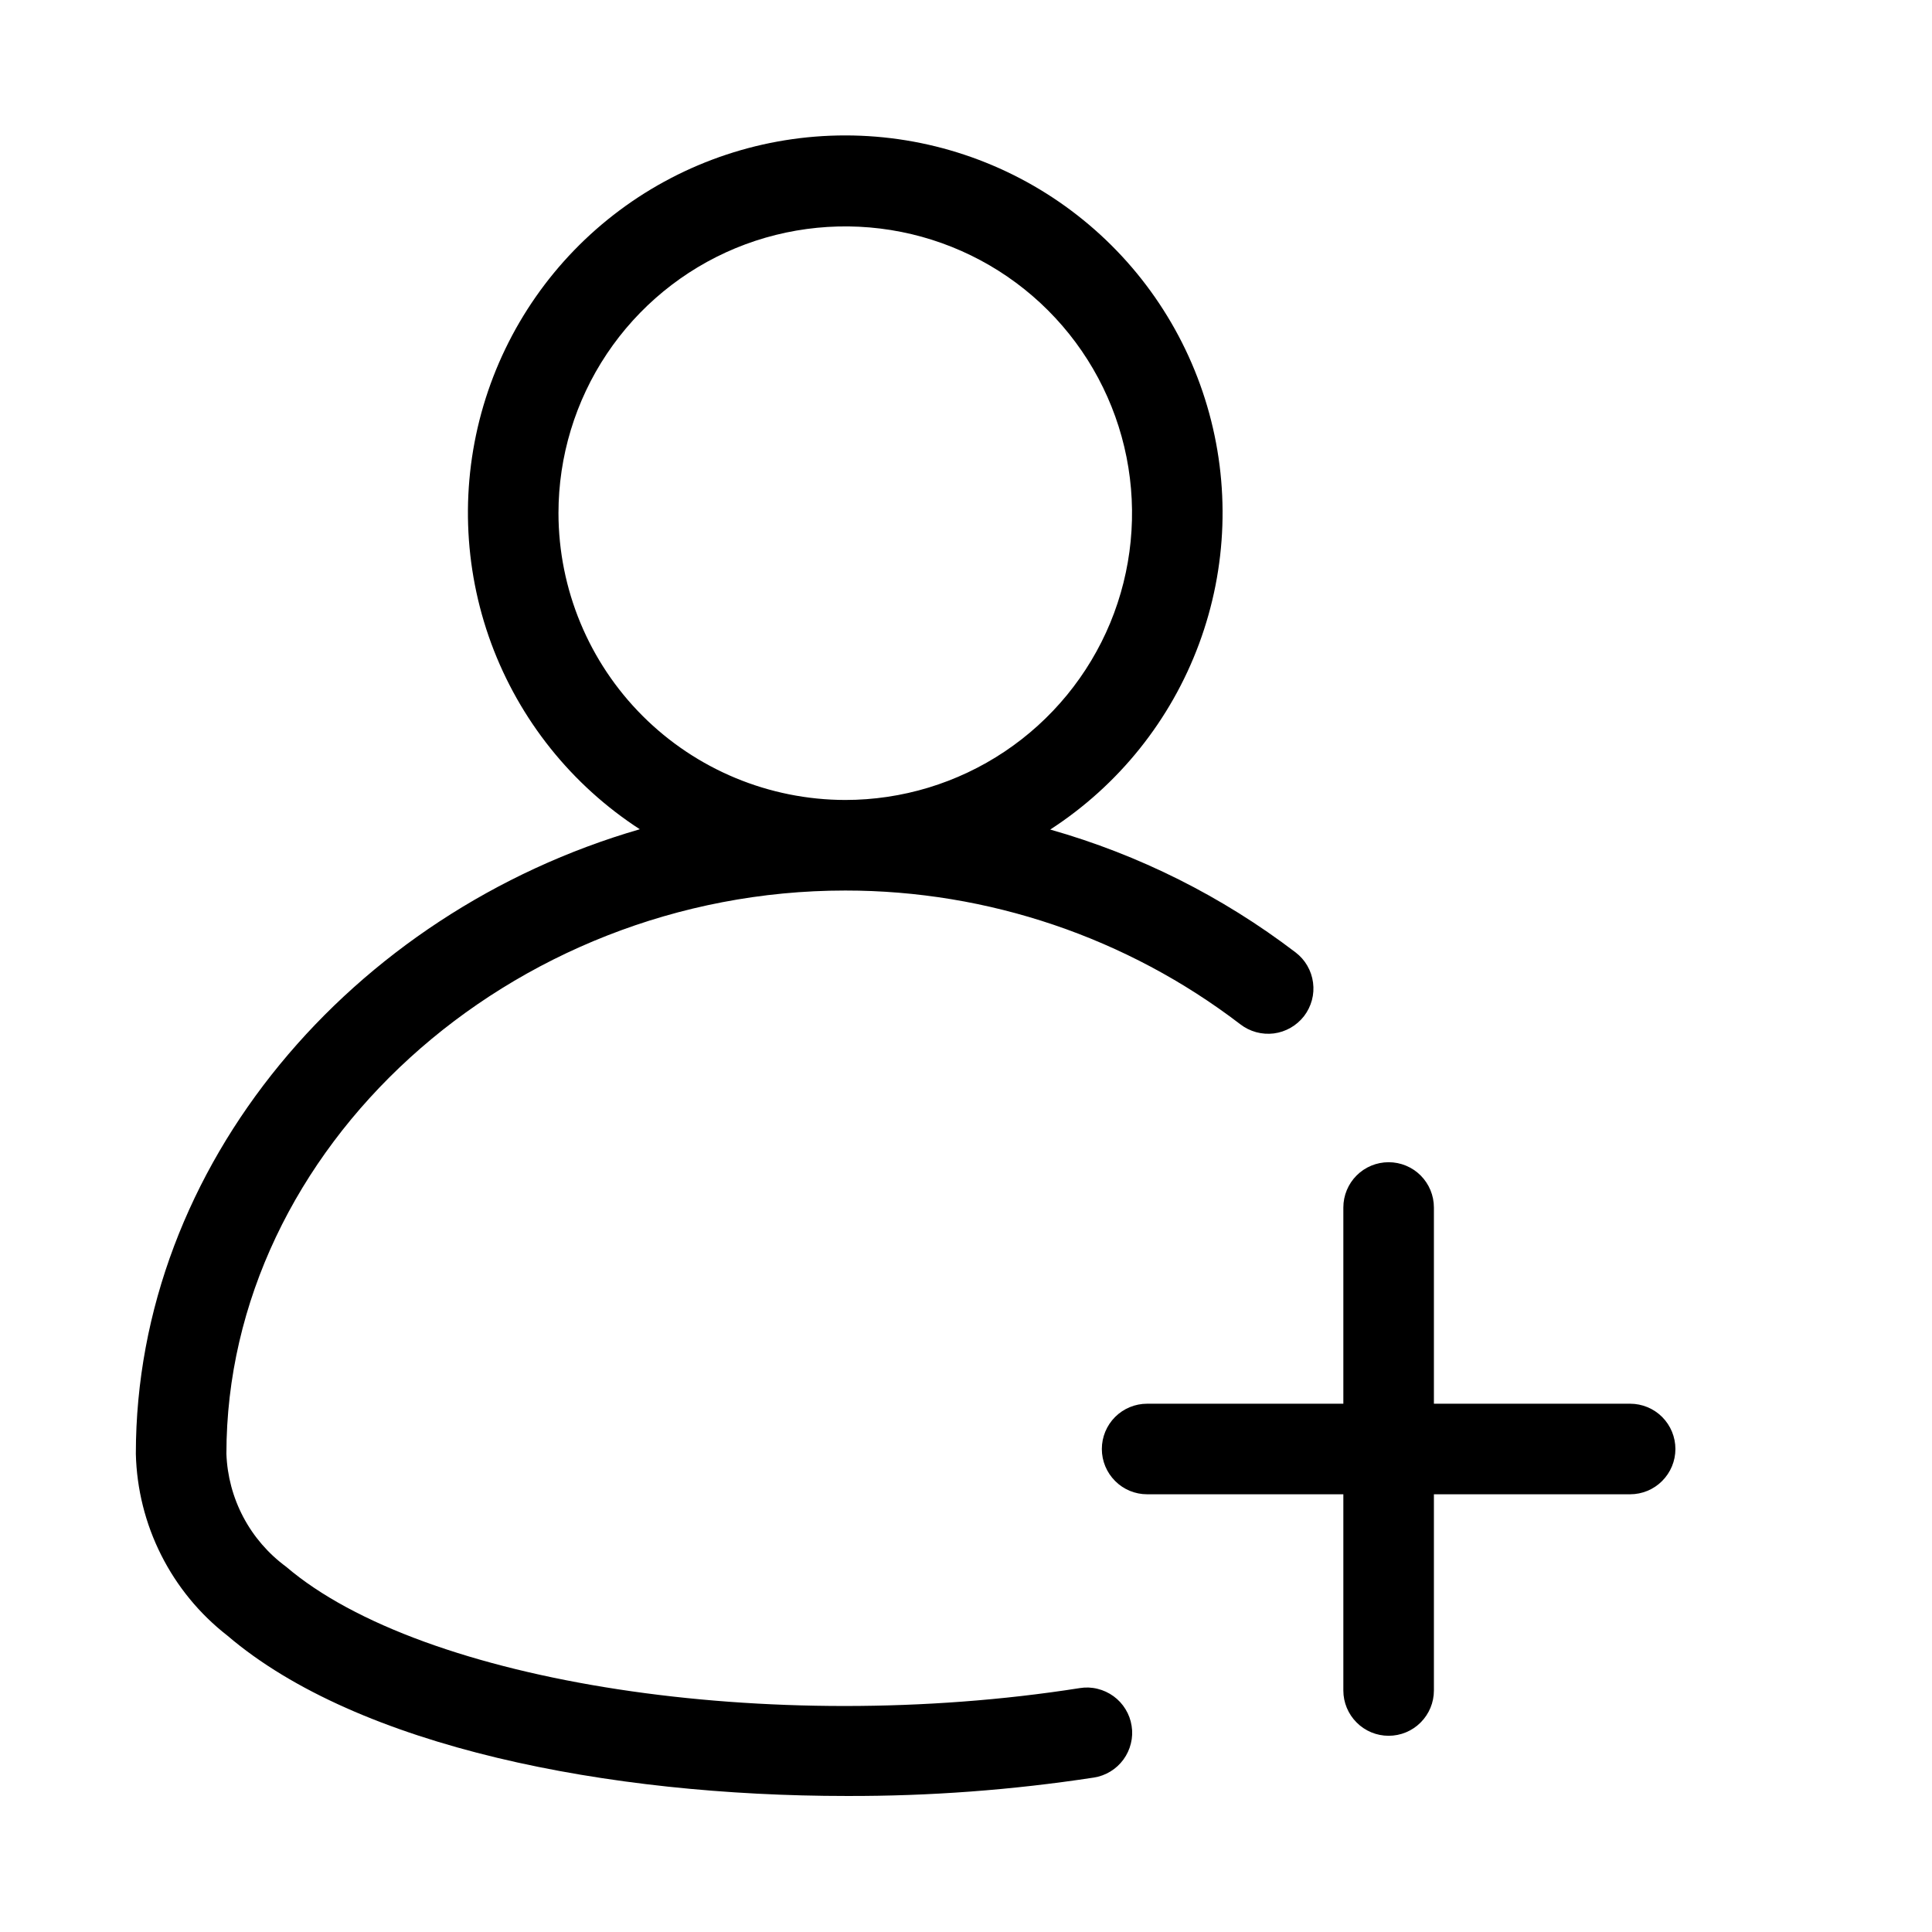
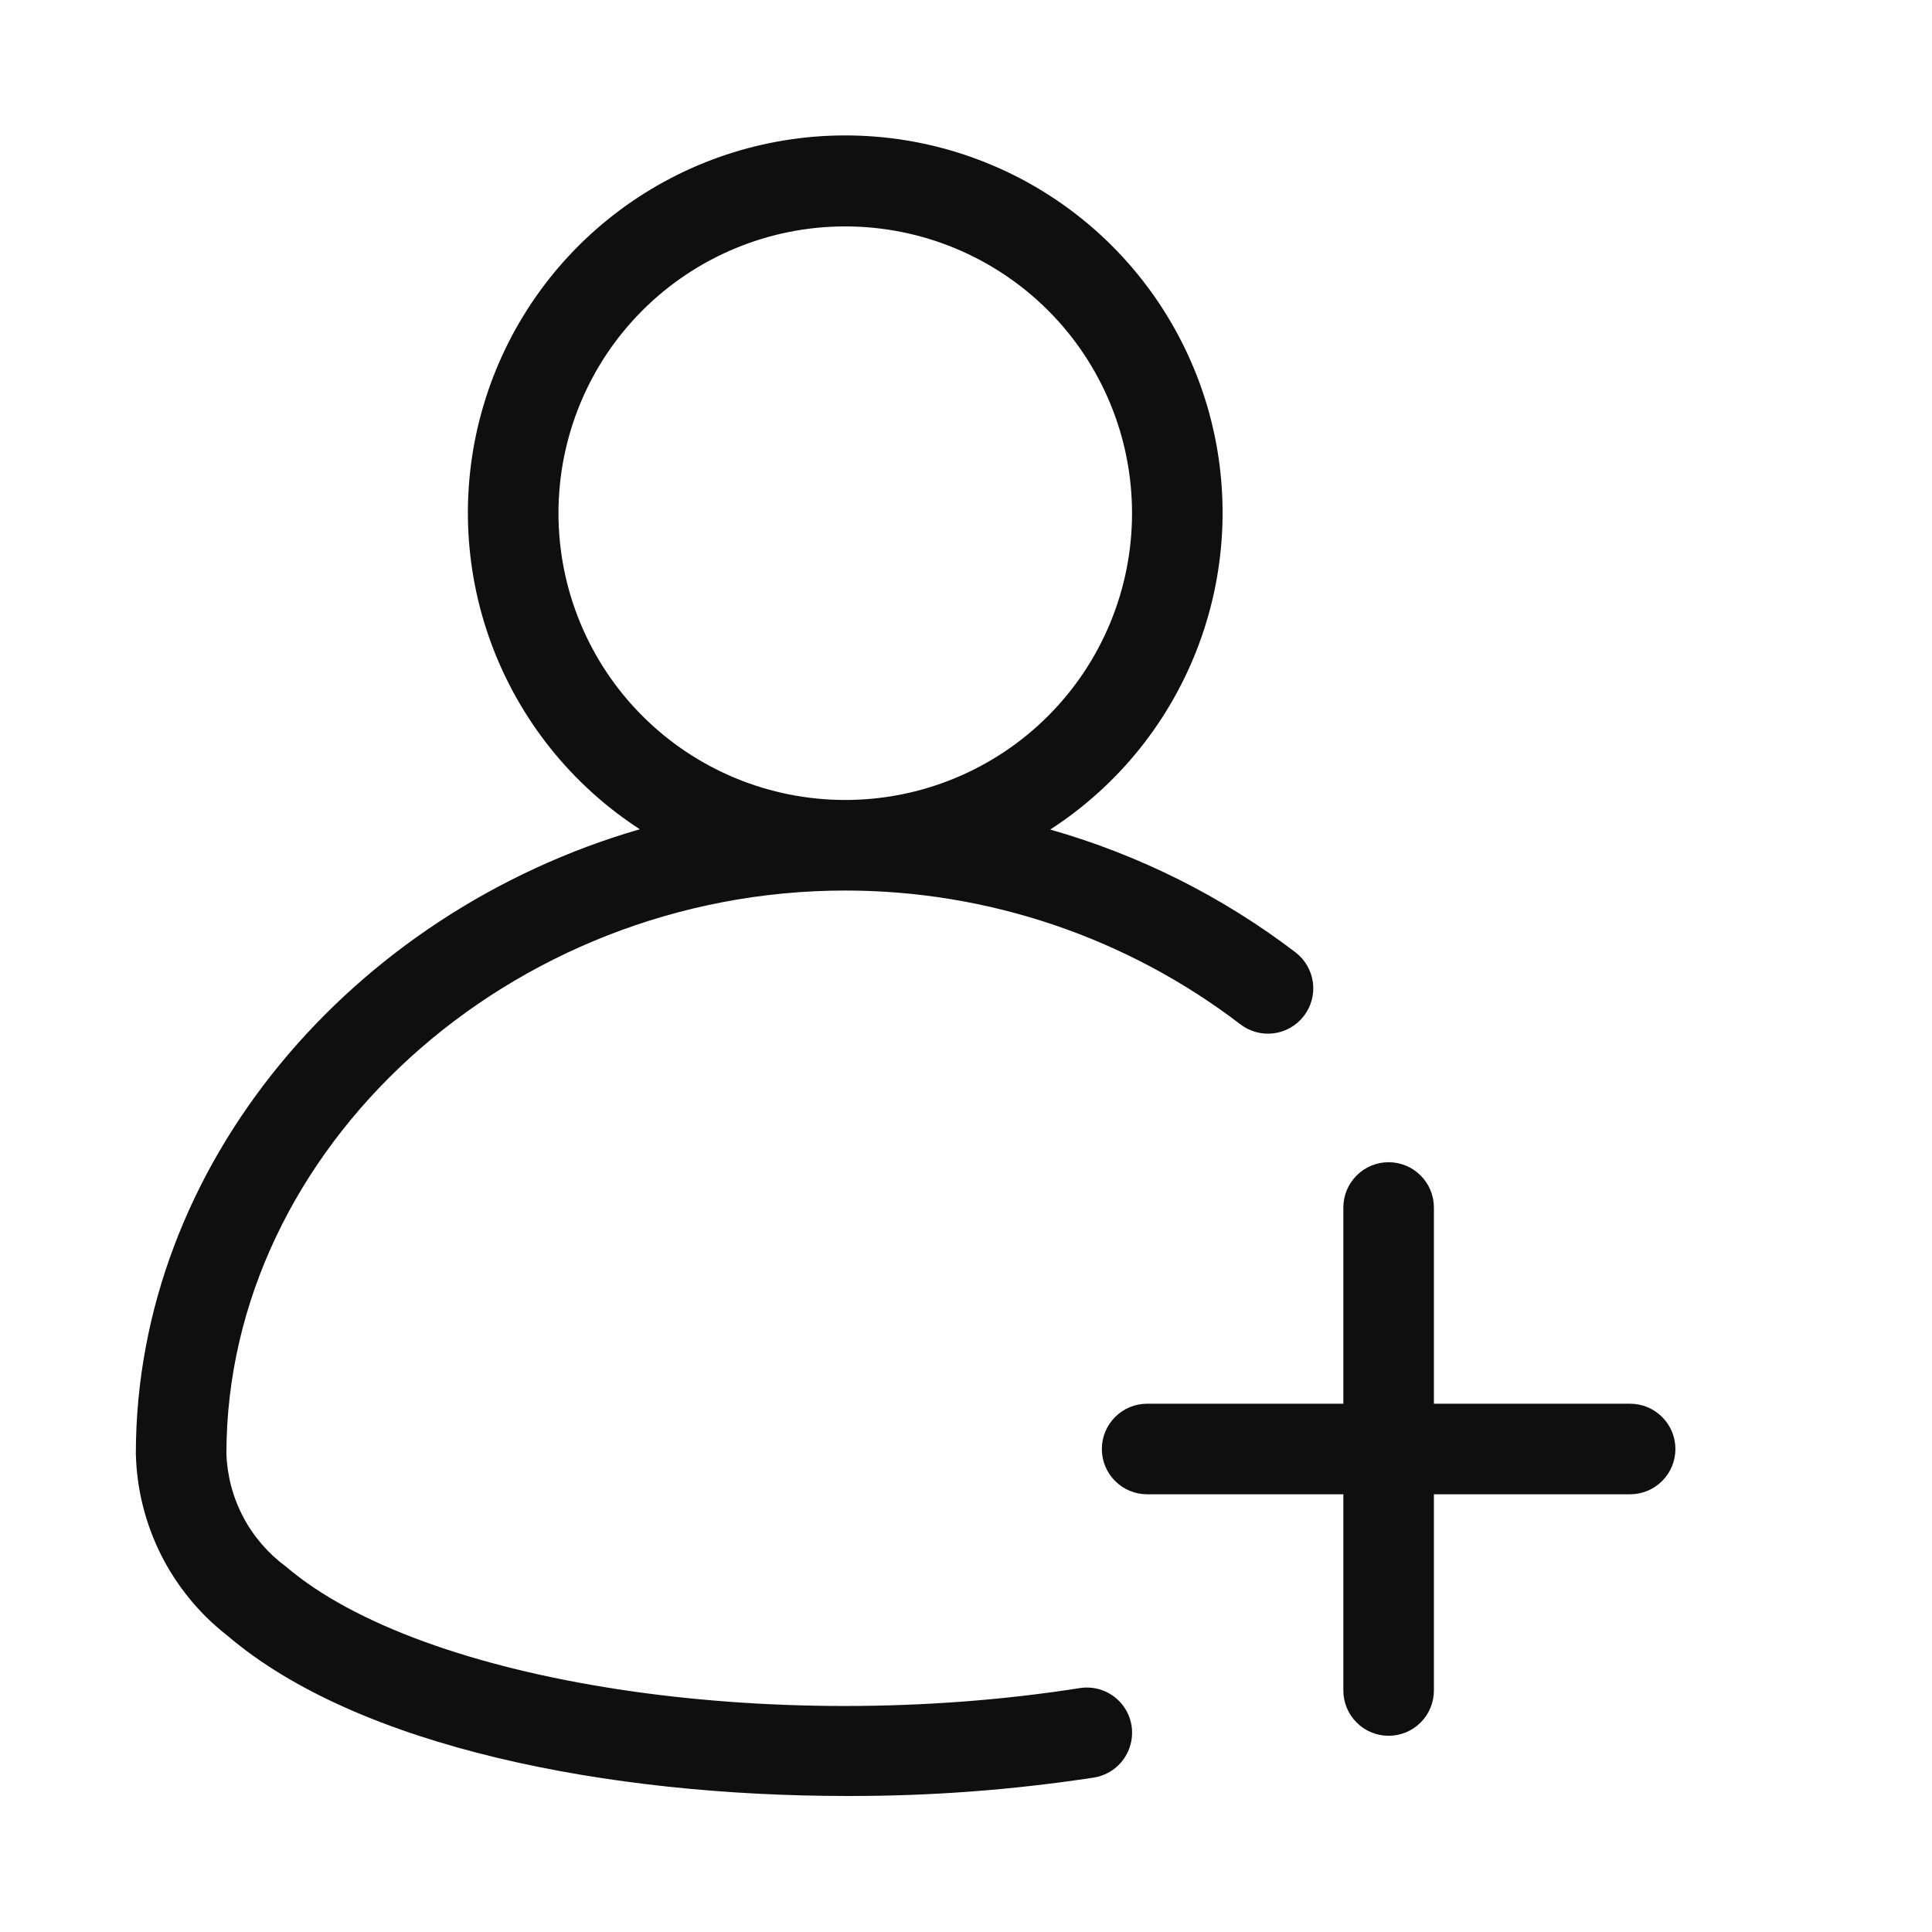
<svg xmlns="http://www.w3.org/2000/svg" width="32" height="32" viewBox="0 0 32 32" fill="none">
-   <path d="M27 23.25H23.75V20C23.75 19.801 23.671 19.61 23.53 19.469C23.39 19.329 23.199 19.25 23 19.25C22.801 19.25 22.61 19.329 22.47 19.469C22.329 19.61 22.25 19.801 22.25 20V23.25H19C18.801 23.25 18.61 23.329 18.47 23.469C18.329 23.61 18.25 23.801 18.25 24C18.25 24.199 18.329 24.389 18.47 24.53C18.61 24.671 18.801 24.75 19 24.75H22.25V28C22.25 28.199 22.329 28.389 22.47 28.53C22.61 28.671 22.801 28.75 23 28.75C23.199 28.75 23.39 28.671 23.53 28.53C23.671 28.389 23.75 28.199 23.75 28V24.75H27C27.199 24.75 27.39 24.671 27.53 24.53C27.671 24.389 27.75 24.199 27.75 24C27.75 23.801 27.671 23.61 27.53 23.469C27.39 23.329 27.199 23.25 27 23.25Z" fill="black" />
-   <path d="M17.886 27.96C12.77 28.764 6.998 27.881 4.739 25.95C4.444 25.733 4.201 25.452 4.03 25.128C3.859 24.805 3.763 24.446 3.75 24.08C3.75 19.022 8.444 14.75 14 14.75C16.365 14.749 18.665 15.528 20.543 16.965C20.621 17.025 20.71 17.07 20.806 17.096C20.901 17.122 21.001 17.129 21.099 17.117C21.197 17.104 21.292 17.072 21.377 17.023C21.463 16.974 21.538 16.908 21.599 16.83C21.659 16.752 21.703 16.662 21.729 16.567C21.755 16.471 21.761 16.372 21.748 16.274C21.735 16.175 21.703 16.081 21.653 15.995C21.604 15.91 21.538 15.835 21.459 15.775C20.244 14.848 18.866 14.157 17.395 13.74C18.527 13.007 19.392 11.928 19.86 10.664C20.329 9.4 20.376 8.018 19.994 6.725C19.613 5.432 18.824 4.297 17.744 3.489C16.665 2.681 15.353 2.244 14.005 2.243C12.656 2.242 11.344 2.677 10.263 3.483C9.182 4.289 8.391 5.423 8.008 6.716C7.625 8.009 7.67 9.391 8.136 10.656C8.603 11.921 9.466 13.001 10.597 13.735C5.826 15.117 2.25 19.295 2.25 24.08C2.264 24.662 2.407 25.235 2.669 25.755C2.931 26.276 3.305 26.732 3.765 27.09C5.936 28.946 10.089 29.747 14.024 29.747C15.395 29.751 16.764 29.649 18.118 29.442C18.216 29.427 18.309 29.392 18.393 29.341C18.477 29.29 18.55 29.222 18.608 29.143C18.666 29.063 18.708 28.973 18.731 28.877C18.755 28.781 18.759 28.682 18.743 28.585C18.728 28.487 18.694 28.394 18.642 28.31C18.591 28.226 18.524 28.153 18.444 28.095C18.364 28.037 18.274 27.995 18.178 27.972C18.083 27.948 17.983 27.944 17.886 27.96ZM9.25 8.5C9.25 7.56 9.529 6.642 10.051 5.861C10.573 5.08 11.314 4.471 12.182 4.111C13.05 3.752 14.005 3.658 14.927 3.841C15.848 4.024 16.695 4.477 17.359 5.141C18.023 5.805 18.476 6.652 18.659 7.573C18.842 8.494 18.748 9.449 18.389 10.317C18.029 11.185 17.42 11.927 16.639 12.449C15.858 12.971 14.94 13.25 14 13.25C12.741 13.248 11.533 12.747 10.643 11.857C9.752 10.966 9.252 9.759 9.25 8.5Z" fill="black" />
+   <path d="M27 23.25H23.75V20C23.75 19.801 23.671 19.61 23.53 19.47C23.39 19.329 23.199 19.25 23 19.25C22.801 19.25 22.61 19.329 22.47 19.47C22.329 19.61 22.25 19.801 22.25 20V23.25H19C18.801 23.25 18.61 23.329 18.47 23.47C18.329 23.61 18.25 23.801 18.25 24C18.25 24.199 18.329 24.39 18.47 24.53C18.61 24.671 18.801 24.75 19 24.75H22.25V28C22.25 28.199 22.329 28.39 22.47 28.53C22.61 28.671 22.801 28.75 23 28.75C23.199 28.75 23.39 28.671 23.53 28.53C23.671 28.39 23.75 28.199 23.75 28V24.75H27C27.199 24.75 27.39 24.671 27.53 24.53C27.671 24.39 27.75 24.199 27.75 24C27.75 23.801 27.671 23.61 27.53 23.47C27.39 23.329 27.199 23.25 27 23.25Z" fill="#0F0F0F" />
+   <path d="M17.886 27.96C12.77 28.764 6.998 27.88 4.739 25.95C4.444 25.733 4.201 25.453 4.03 25.129C3.858 24.805 3.763 24.446 3.75 24.08C3.75 19.022 8.444 14.75 14 14.75C16.365 14.75 18.665 15.528 20.543 16.965C20.621 17.025 20.71 17.069 20.806 17.095C20.901 17.121 21 17.127 21.098 17.115C21.196 17.102 21.29 17.07 21.375 17.021C21.461 16.972 21.536 16.906 21.596 16.828C21.656 16.75 21.7 16.661 21.726 16.566C21.752 16.47 21.758 16.371 21.746 16.273C21.733 16.175 21.701 16.081 21.652 15.996C21.603 15.91 21.537 15.835 21.459 15.775C20.244 14.848 18.865 14.158 17.395 13.74C18.527 13.008 19.392 11.929 19.86 10.664C20.329 9.4 20.376 8.018 19.995 6.725C19.613 5.432 18.824 4.296 17.744 3.488C16.665 2.681 15.353 2.244 14.005 2.243C12.656 2.242 11.344 2.677 10.263 3.483C9.182 4.289 8.391 5.423 8.008 6.716C7.624 8.009 7.669 9.391 8.136 10.656C8.603 11.921 9.466 13.001 10.597 13.735C5.826 15.117 2.25 19.295 2.25 24.08C2.264 24.663 2.407 25.235 2.669 25.756C2.931 26.276 3.305 26.732 3.765 27.09C5.935 28.946 10.089 29.747 14.025 29.747C15.395 29.751 16.764 29.649 18.118 29.442C18.24 29.423 18.355 29.373 18.453 29.299C18.551 29.225 18.629 29.127 18.681 29.015C18.733 28.904 18.756 28.781 18.75 28.658C18.743 28.535 18.706 28.416 18.642 28.31C18.565 28.184 18.452 28.083 18.317 28.02C18.183 27.958 18.032 27.937 17.886 27.96V27.96ZM9.25 8.5C9.25 7.24 9.75 6.032 10.641 5.141C11.532 4.251 12.74 3.75 14 3.75C15.26 3.75 16.468 4.251 17.359 5.141C18.25 6.032 18.75 7.24 18.75 8.5C18.75 9.76 18.25 10.968 17.359 11.859C16.468 12.75 15.26 13.25 14 13.25C12.74 13.25 11.532 12.75 10.641 11.859C9.75 10.968 9.25 9.76 9.25 8.5Z" fill="#0F0F0F" />
</svg>
